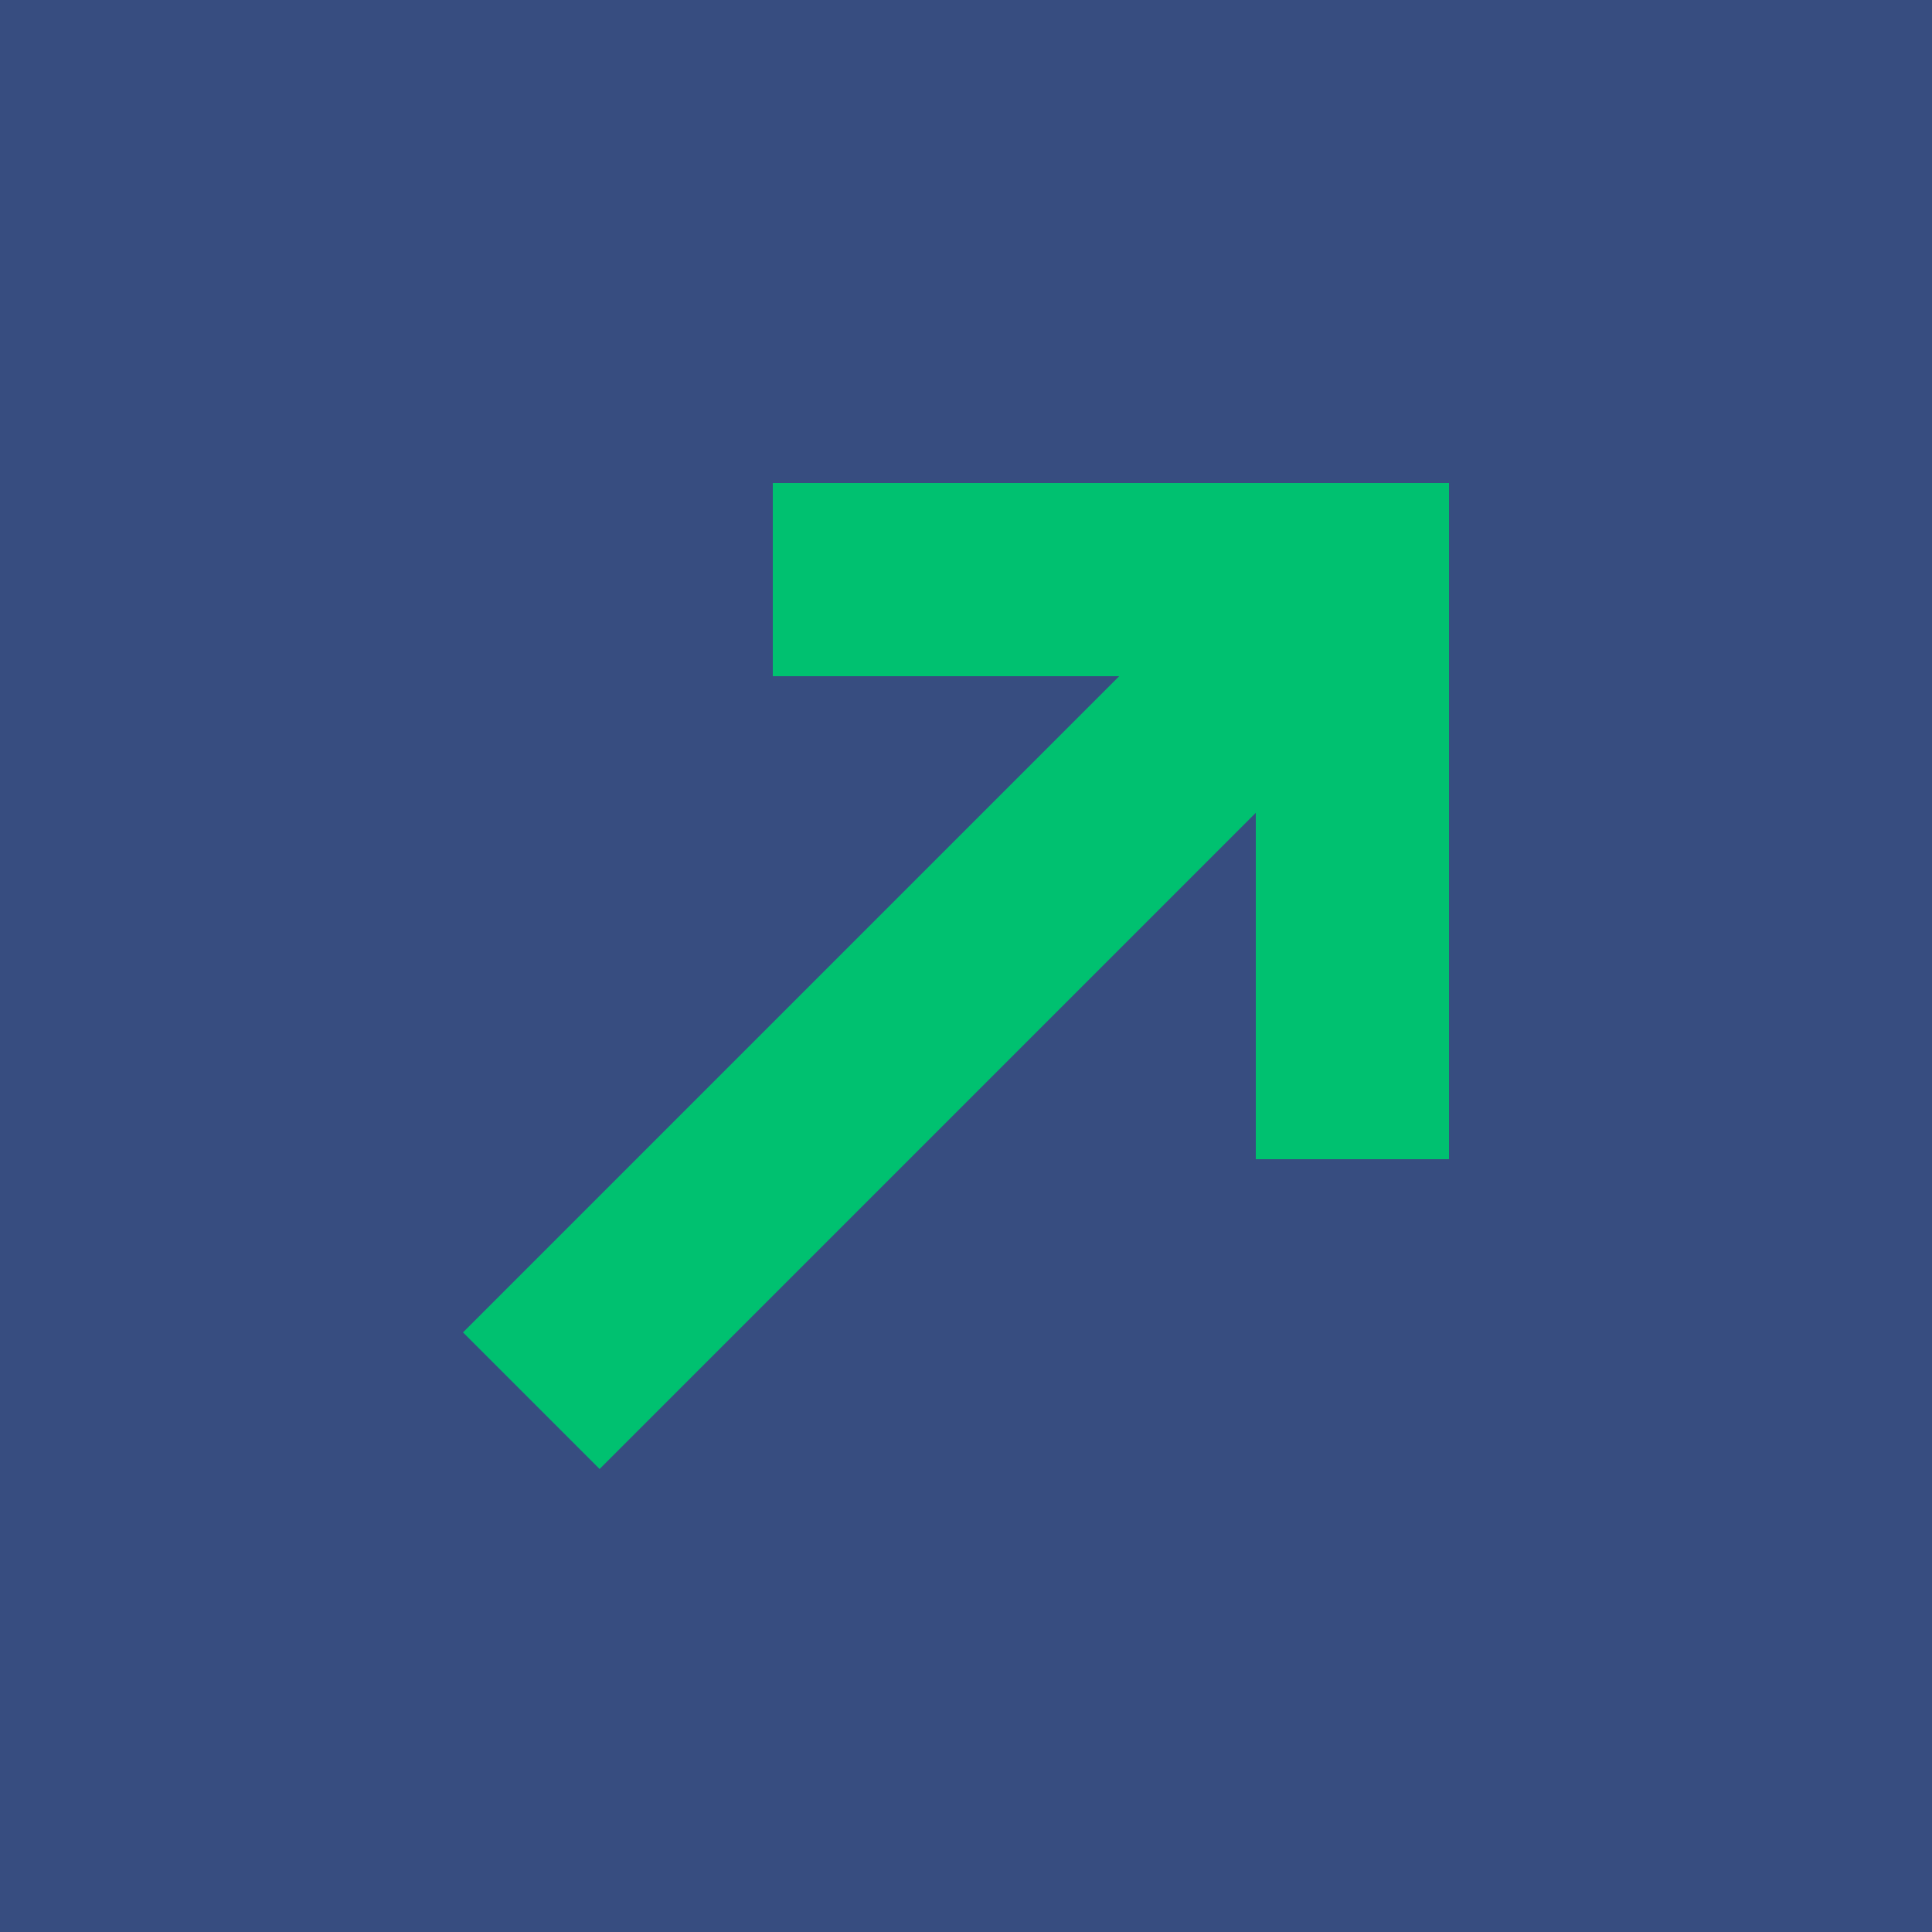
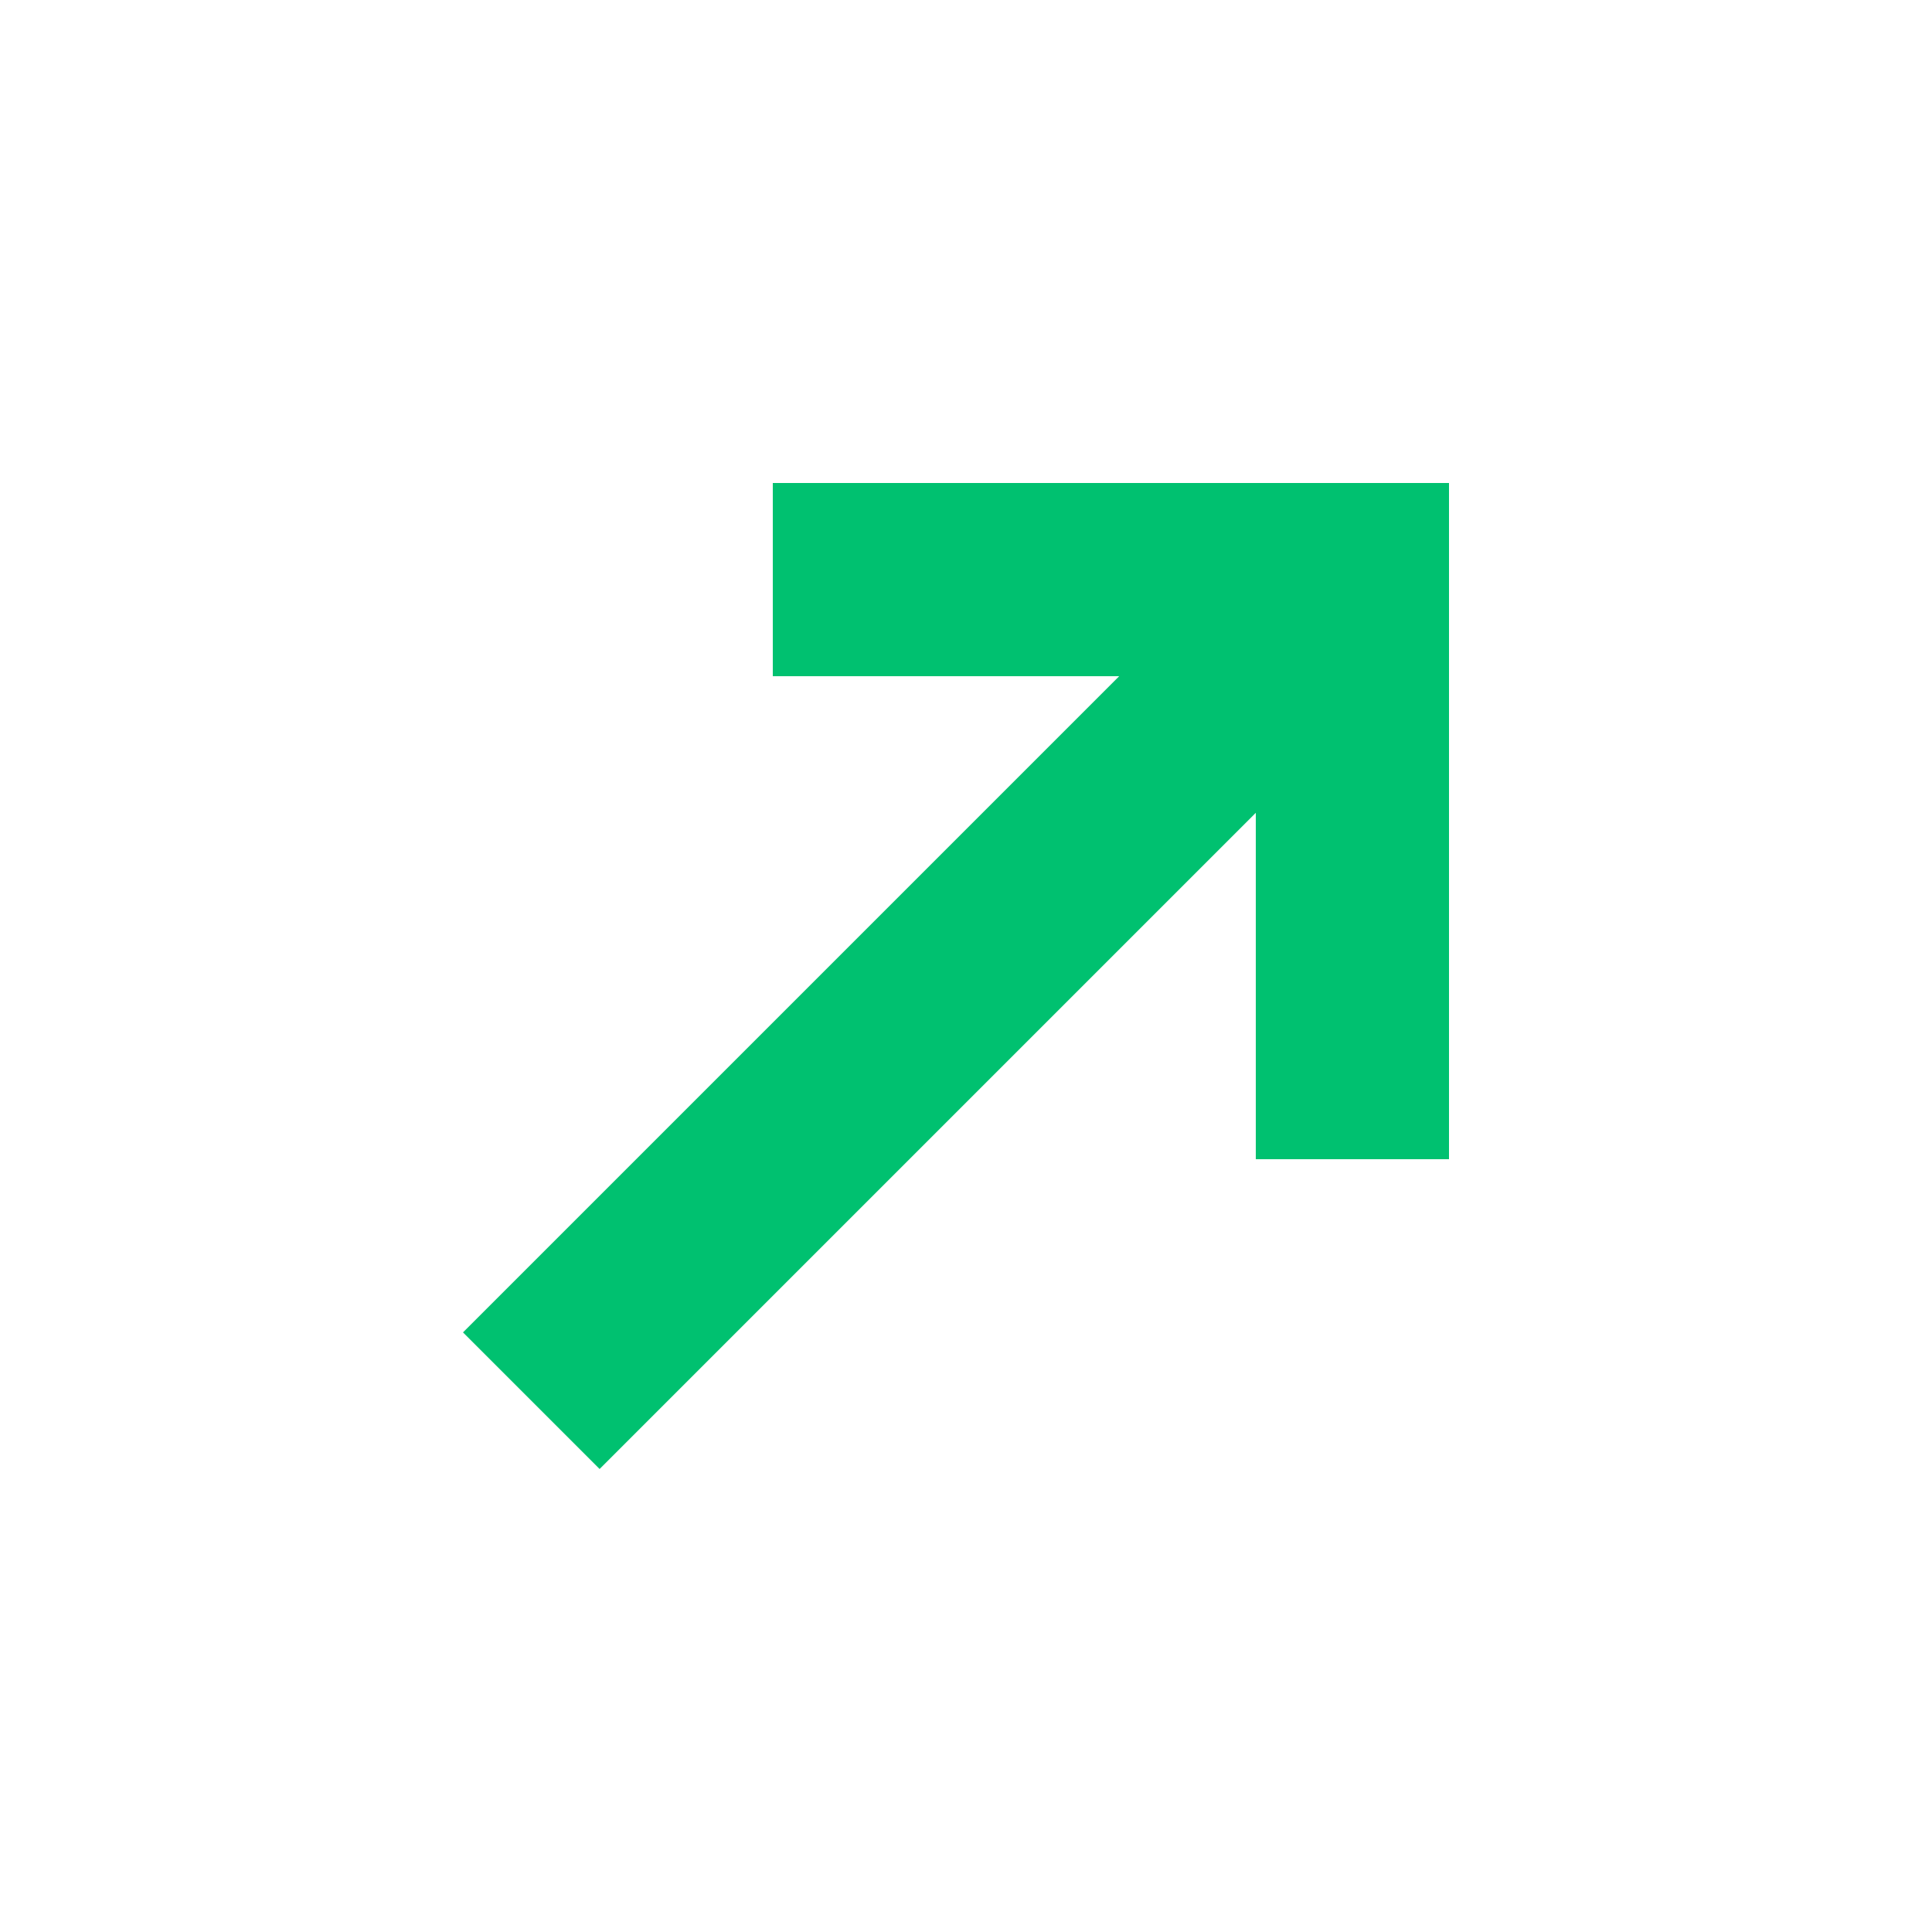
<svg xmlns="http://www.w3.org/2000/svg" width="20px" height="20px" viewBox="0 0 20 20" version="1.1">
  <g id="TPI-visuals" stroke="none" stroke-width="1" fill="none" fill-rule="evenodd">
    <g id="TPI---Individual-sector" transform="translate(-618, -1251)">
      <g id="trending-up-copy-icons/trending-up" transform="translate(618, 1251)">
-         <rect id="Rectangle" fill-opacity="0.8" fill="#052161" fill-rule="nonzero" x="0" y="0" width="20" height="20" />
+         <rect id="Rectangle" x="0" y="0" width="20" height="20" />
        <g id="trending-up" transform="translate(5, 6)" stroke="#00C170" stroke-width="2">
          <line x1="9" y1="0" x2="0.5" y2="8.5" id="Path" />
          <polyline id="Path" points="3 0 9 0 9 6" />
        </g>
      </g>
    </g>
  </g>
</svg>
